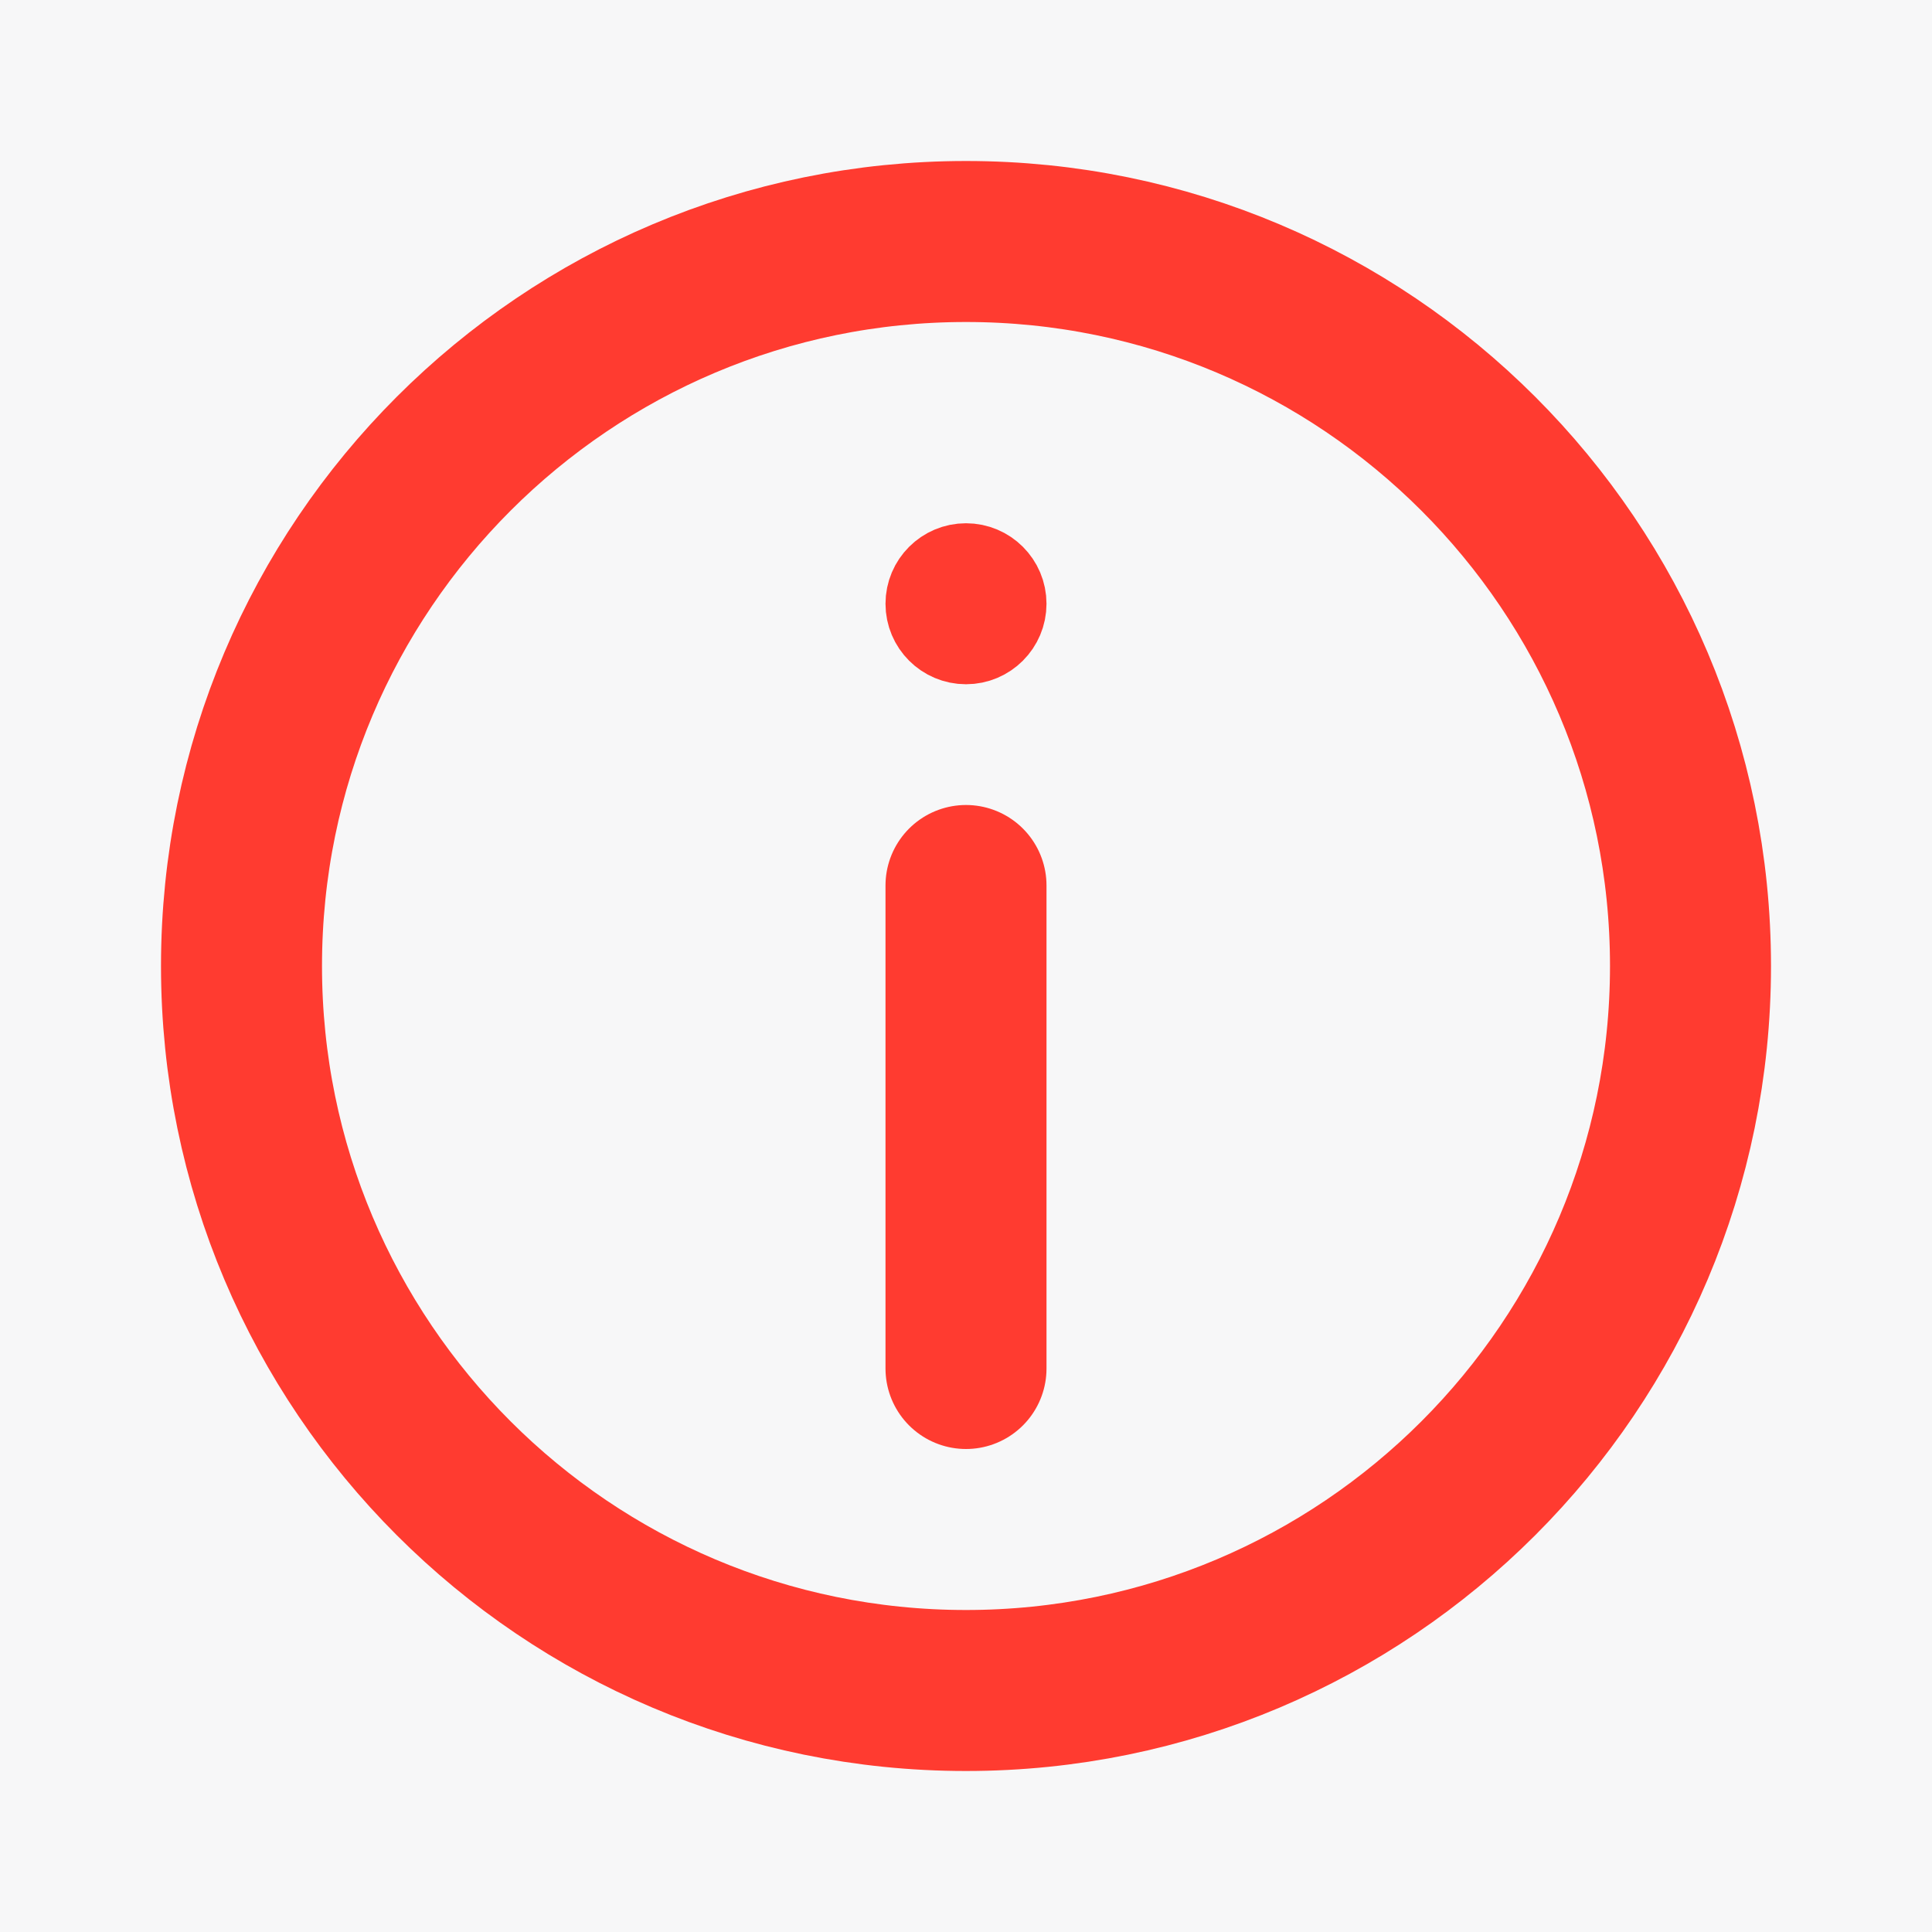
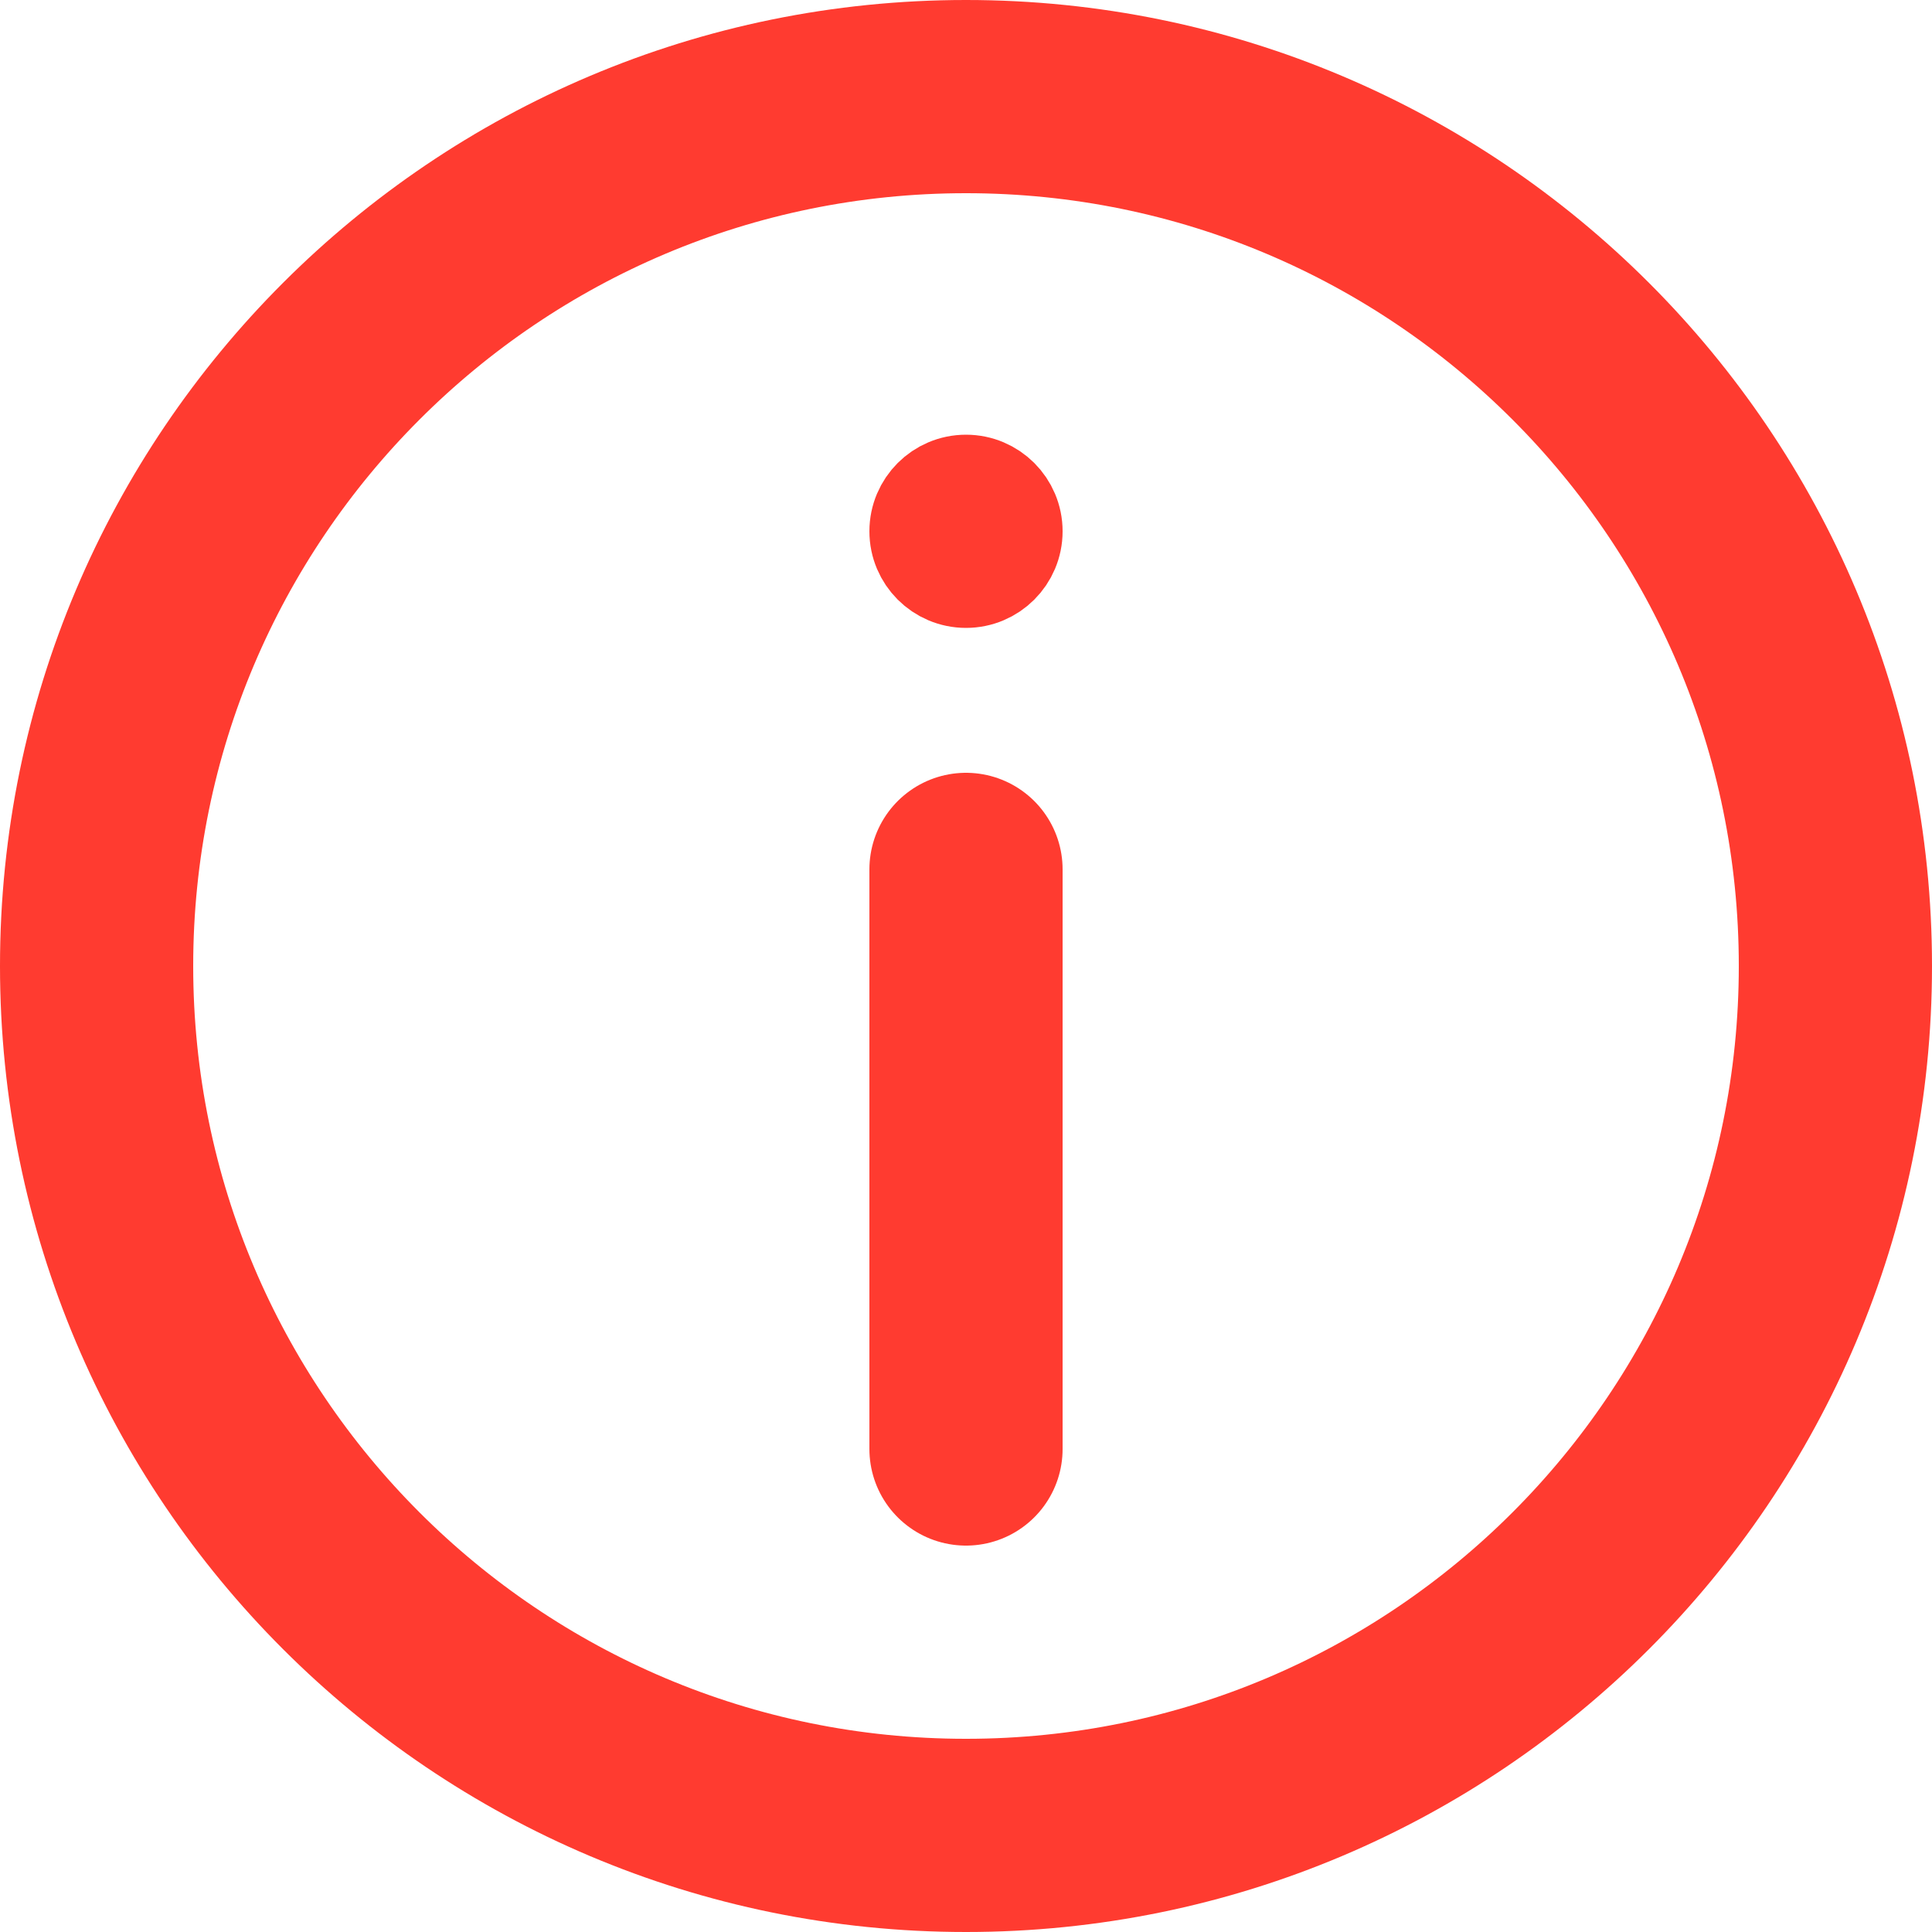
- <svg xmlns="http://www.w3.org/2000/svg" width="24" height="24" viewBox="0 0 24 24" fill="none">
-   <rect width="24" height="24" fill="#1E1E1E" />
-   <g id="screen_login_desktop_inputs_">
-     <rect width="720" height="982" transform="translate(-614 -431)" fill="#F7F7F8" />
-     <g id="input_error">
-       <g id="block_name">
-         <g id="Info">
-           <circle id="Ellipse 65" cx="12" cy="12" r="9" stroke="#FF3B30" stroke-width="2" />
-           <path id="Ellipse 93" d="M12.5 7.5C12.5 7.776 12.276 8 12 8C11.724 8 11.5 7.776 11.5 7.5C11.5 7.224 11.724 7 12 7C12.276 7 12.5 7.224 12.5 7.5Z" fill="#FF3B30" stroke="#FF3B30" />
-           <path id="Vector 123" d="M12 17V11" stroke="#FF3B30" stroke-width="2" stroke-linecap="round" />
-         </g>
-       </g>
-     </g>
-   </g>
+ <svg xmlns="http://www.w3.org/2000/svg" width="20" height="20" viewBox="0 0 20 20" fill="none">
+   <circle cx="10" cy="10" r="9" stroke="#FF3B30" stroke-width="2" />
+   <path d="M10.5 5.5C10.5 5.776 10.276 6 10 6C9.724 6 9.5 5.776 9.5 5.5C9.5 5.224 9.724 5 10 5C10.276 5 10.5 5.224 10.5 5.5Z" fill="#FF3B30" stroke="#FF3B30" />
+   <path d="M10 15V9" stroke="#FF3B30" stroke-width="2" stroke-linecap="round" />
</svg>
